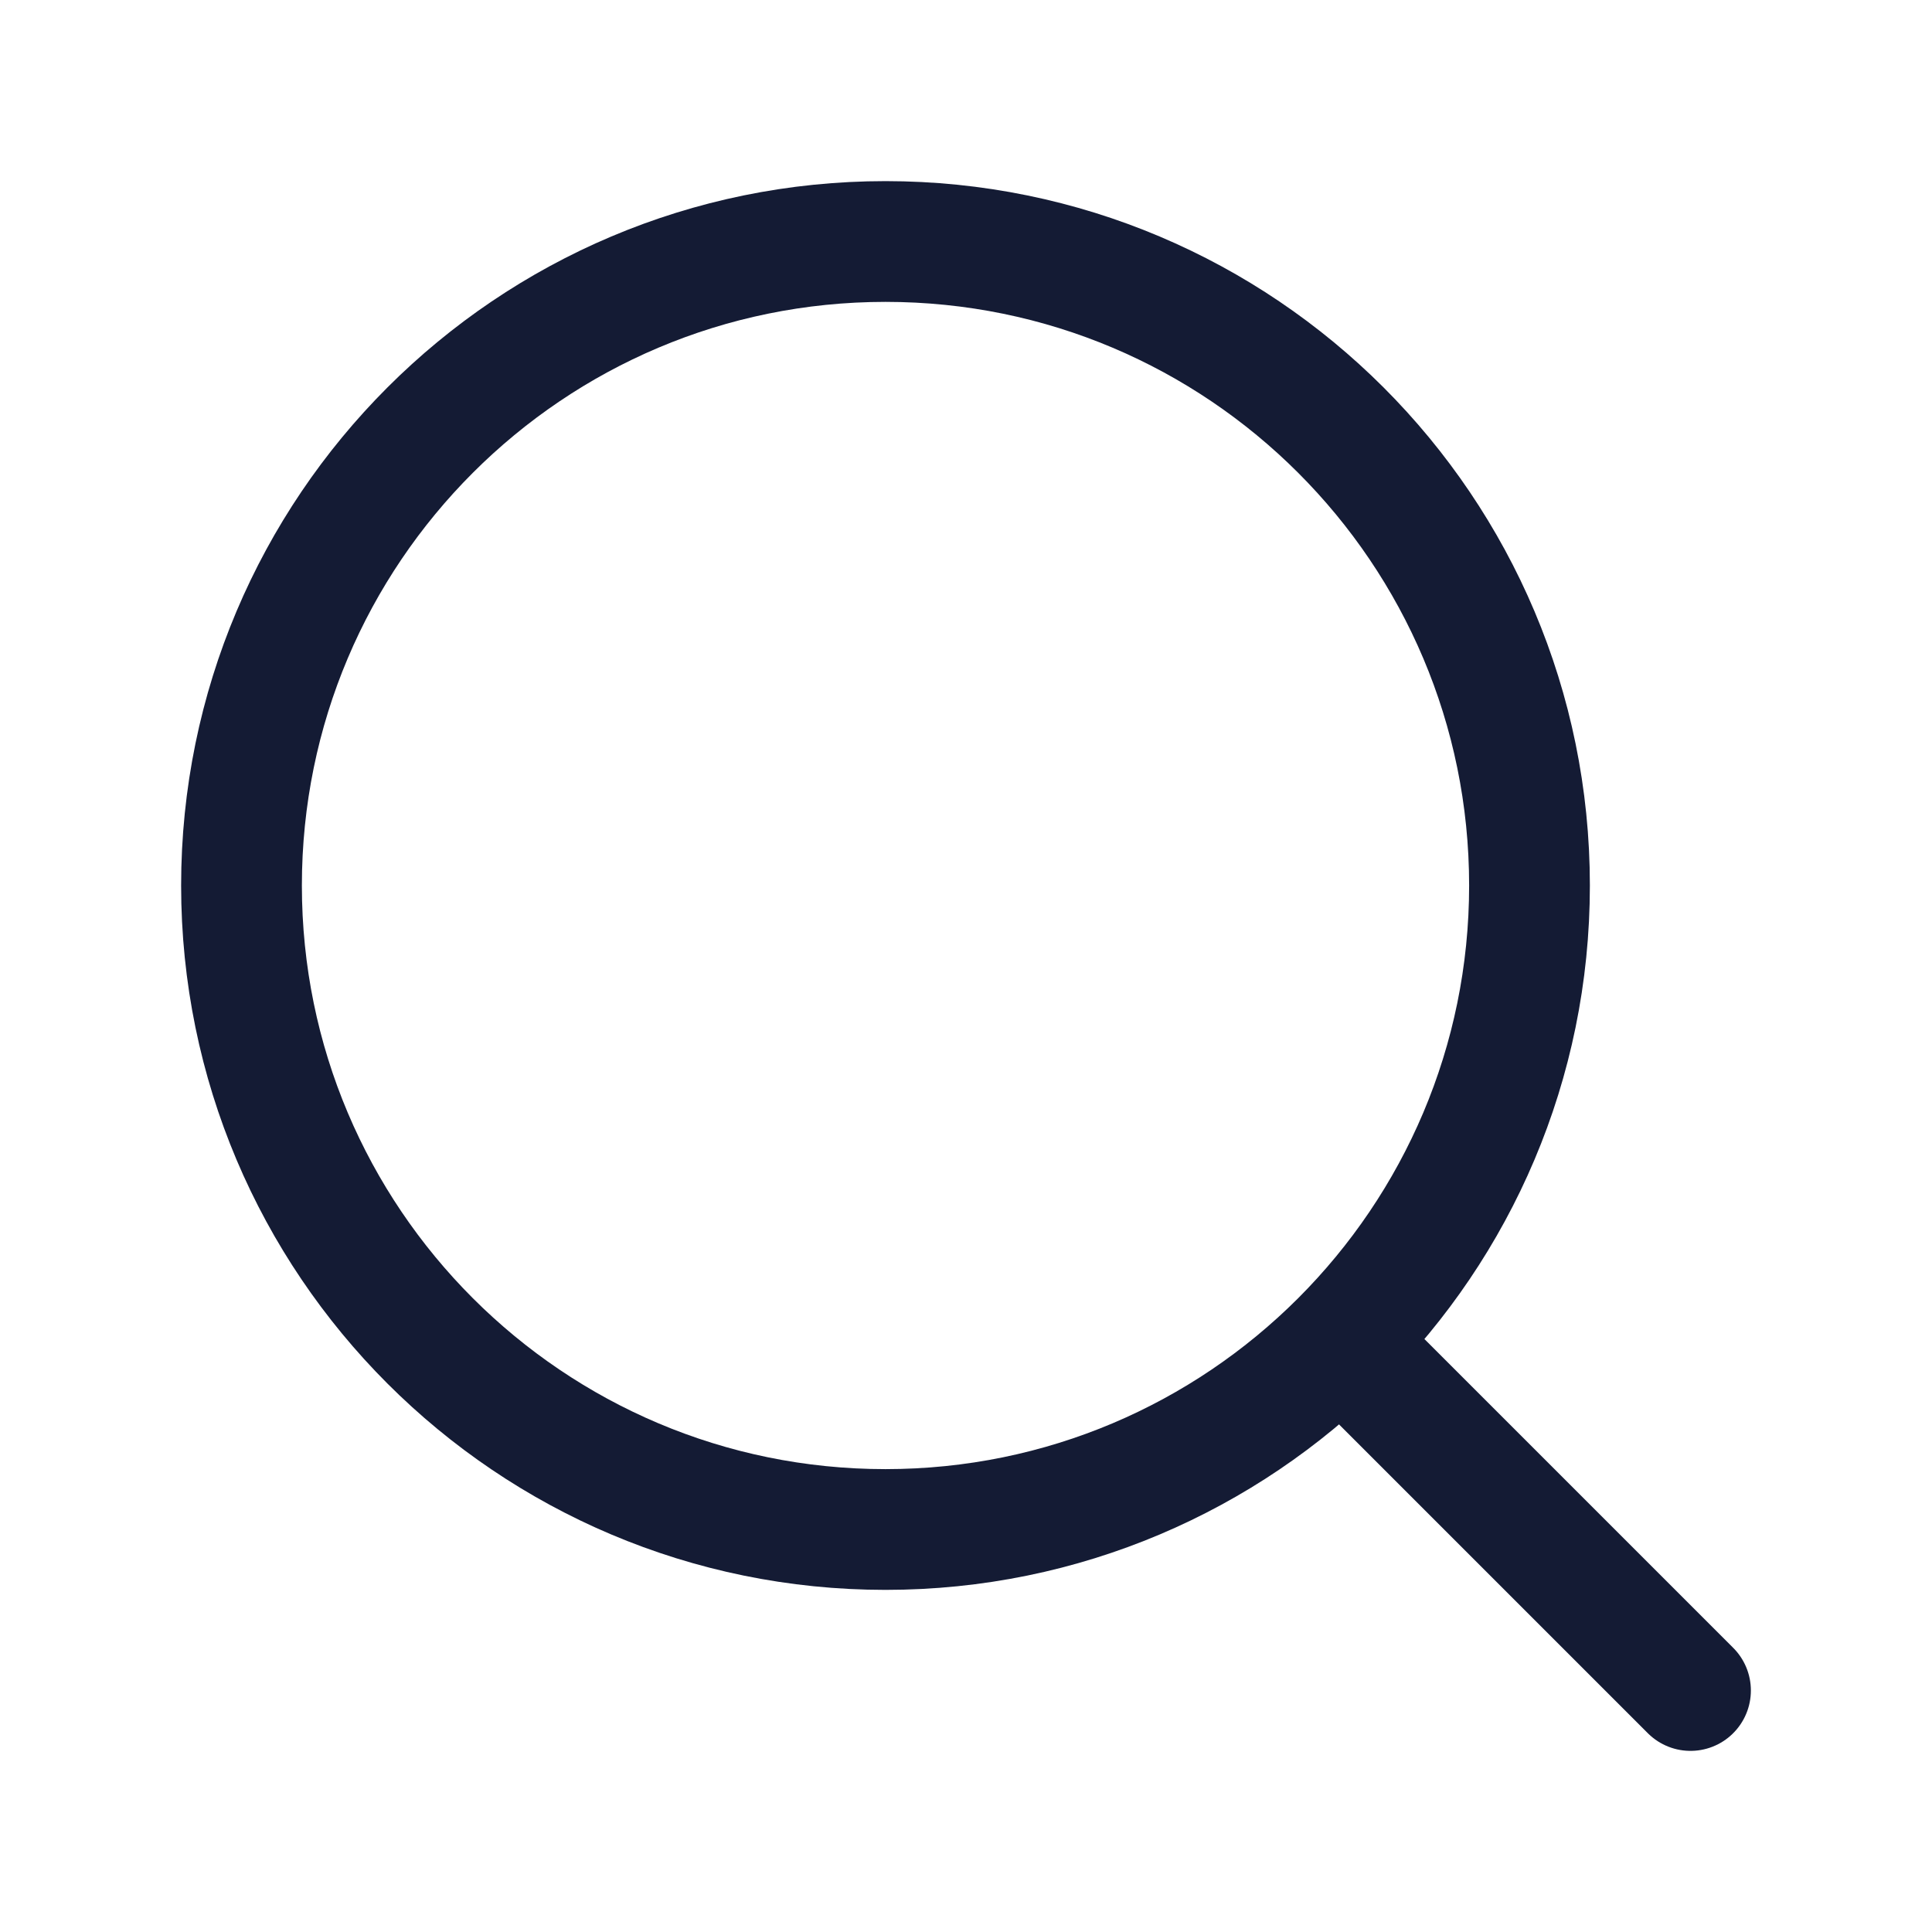
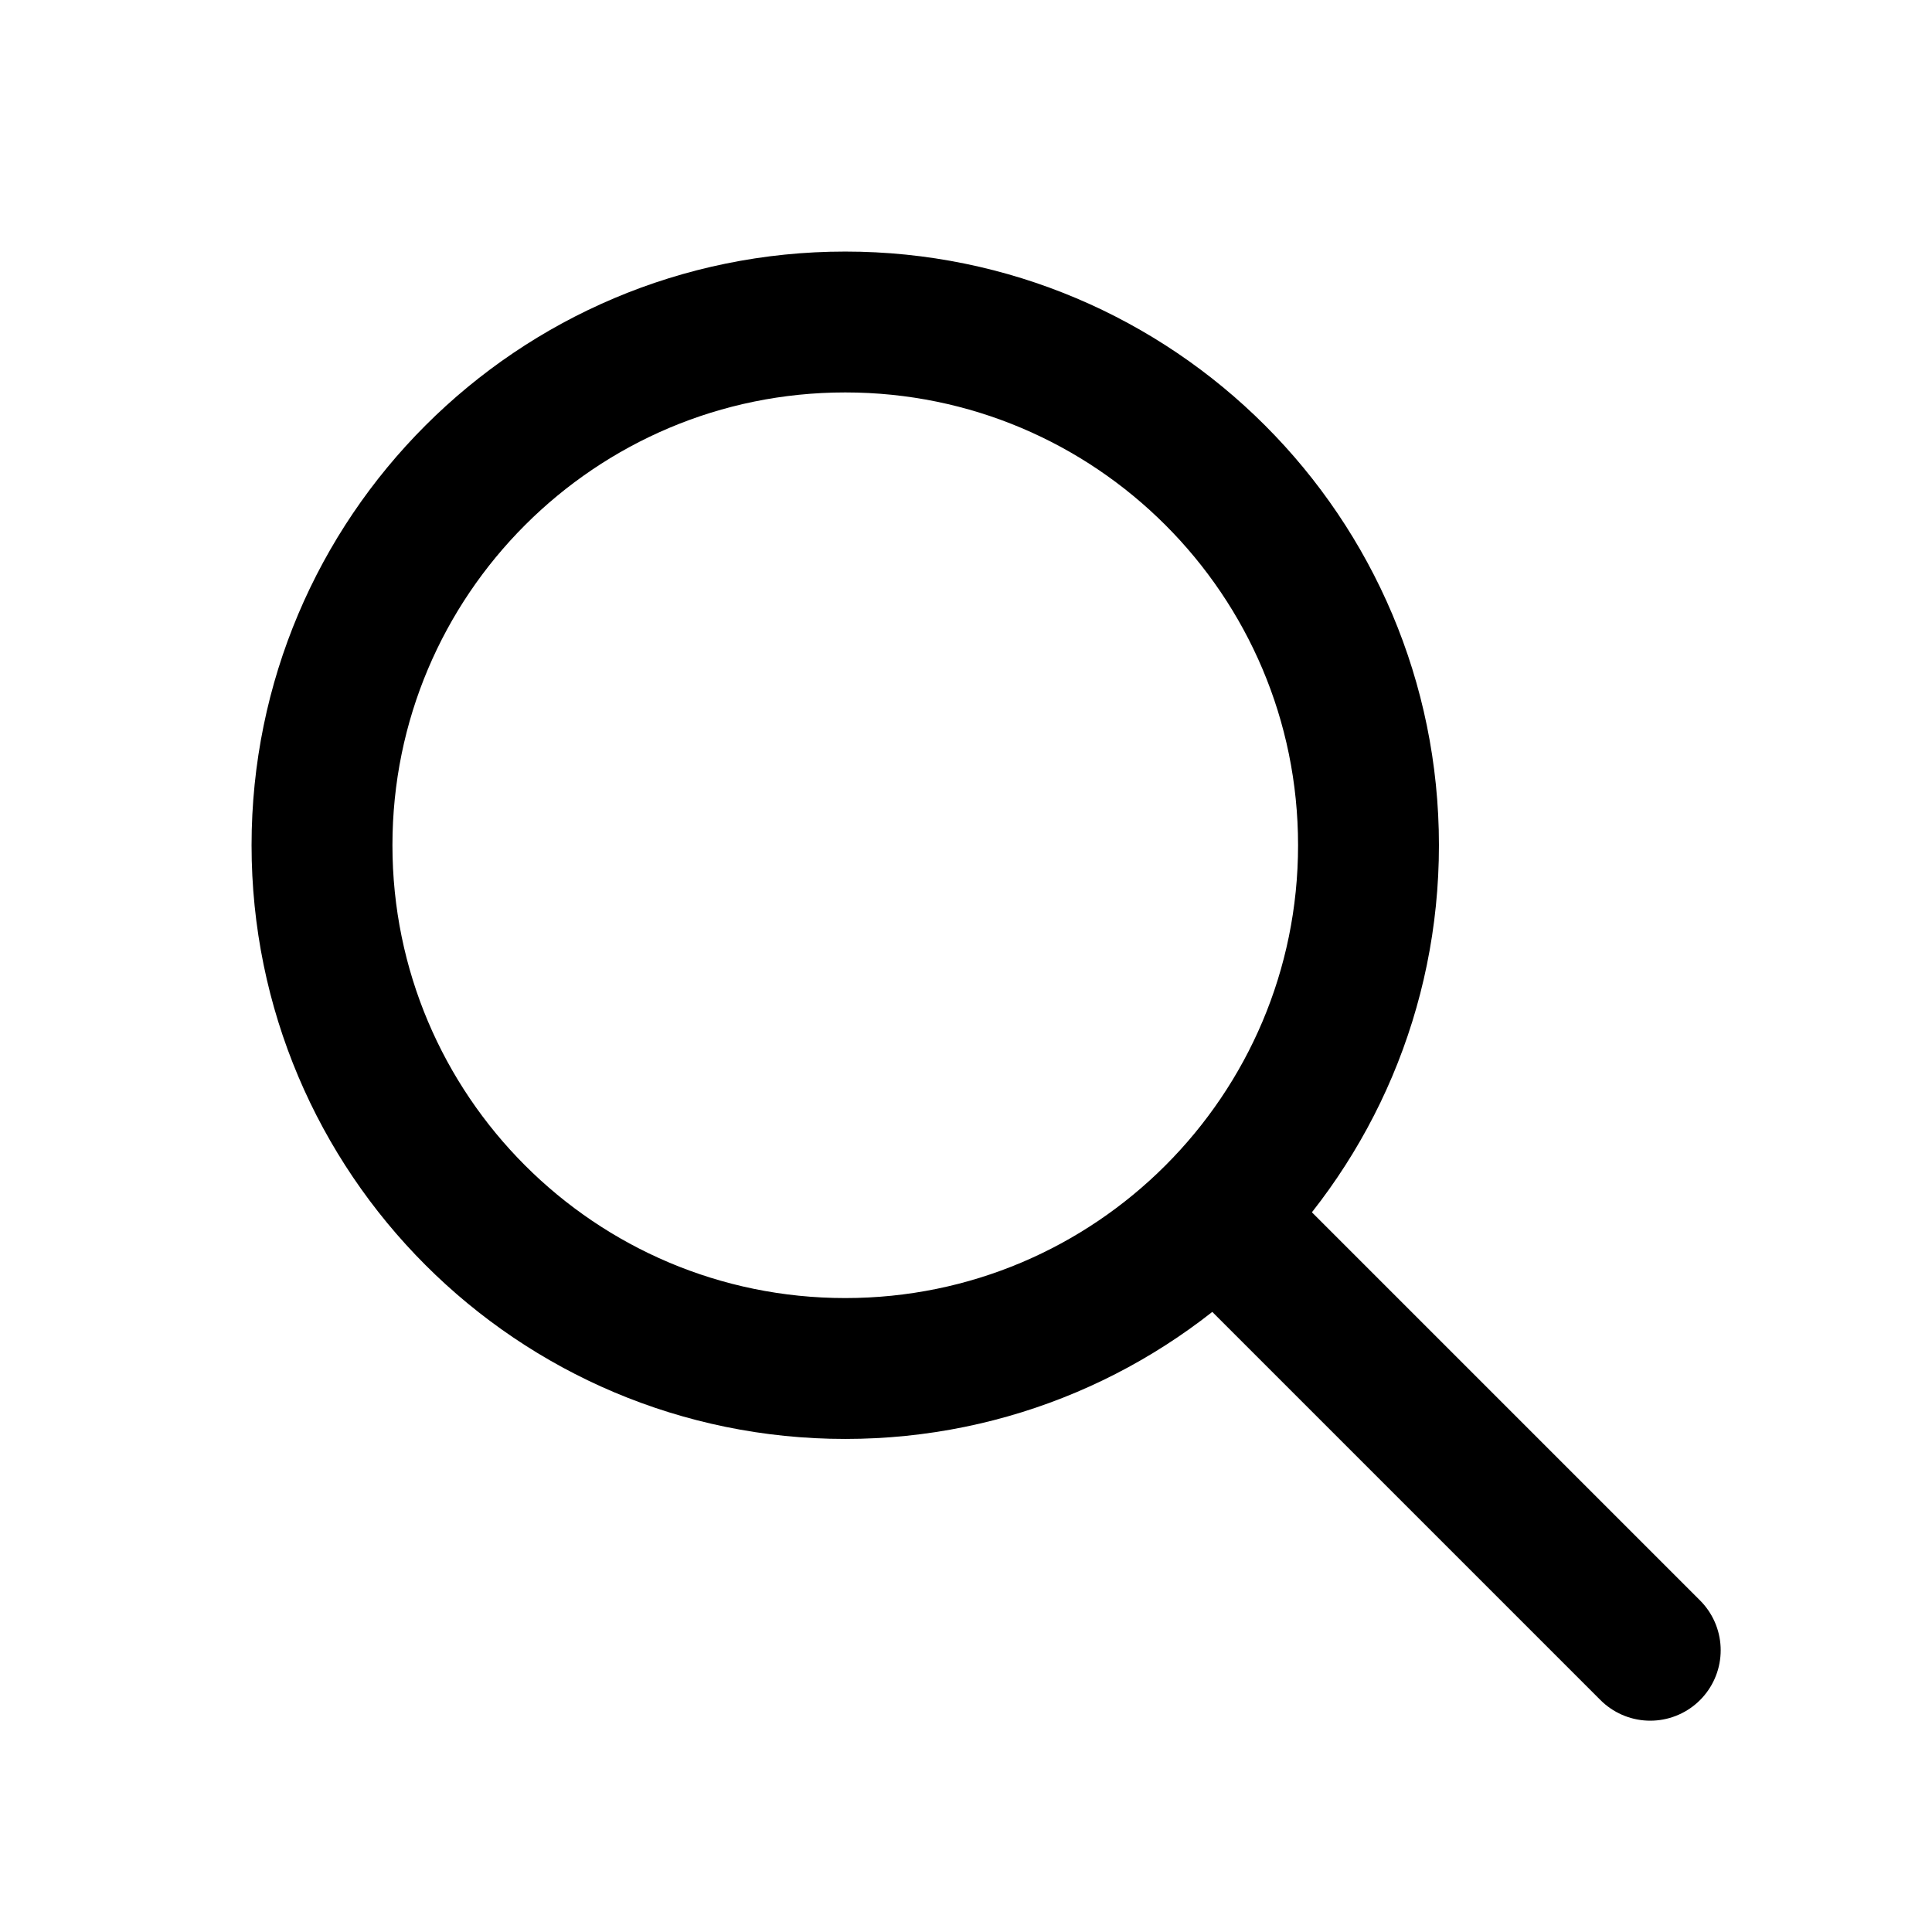
- <svg xmlns="http://www.w3.org/2000/svg" width="24" height="24" viewBox="0 0 24 24" fill="none">
-   <path d="M17 17L21 21" stroke="#141B34" stroke-width="1.5" stroke-linecap="round" stroke-linejoin="round" />
-   <path d="M19 11C19 6.582 15.418 3 11 3C6.582 3 3 6.582 3 11C3 15.418 6.582 19 11 19C15.418 19 19 15.418 19 11Z" stroke="#141B34" stroke-width="1.5" stroke-linecap="round" stroke-linejoin="round" />
+ <svg xmlns="http://www.w3.org/2000/svg" width="24" height="24" viewBox="0 0 24 24" fill="none" stroke="currentColor" stroke-width="1.75" stroke-linecap="round" stroke-linejoin="round">
+   <circle cx="10.5" cy="10.5" r="6.5" />
+   <path d="m15.5 15.5 5 5" />
</svg>
